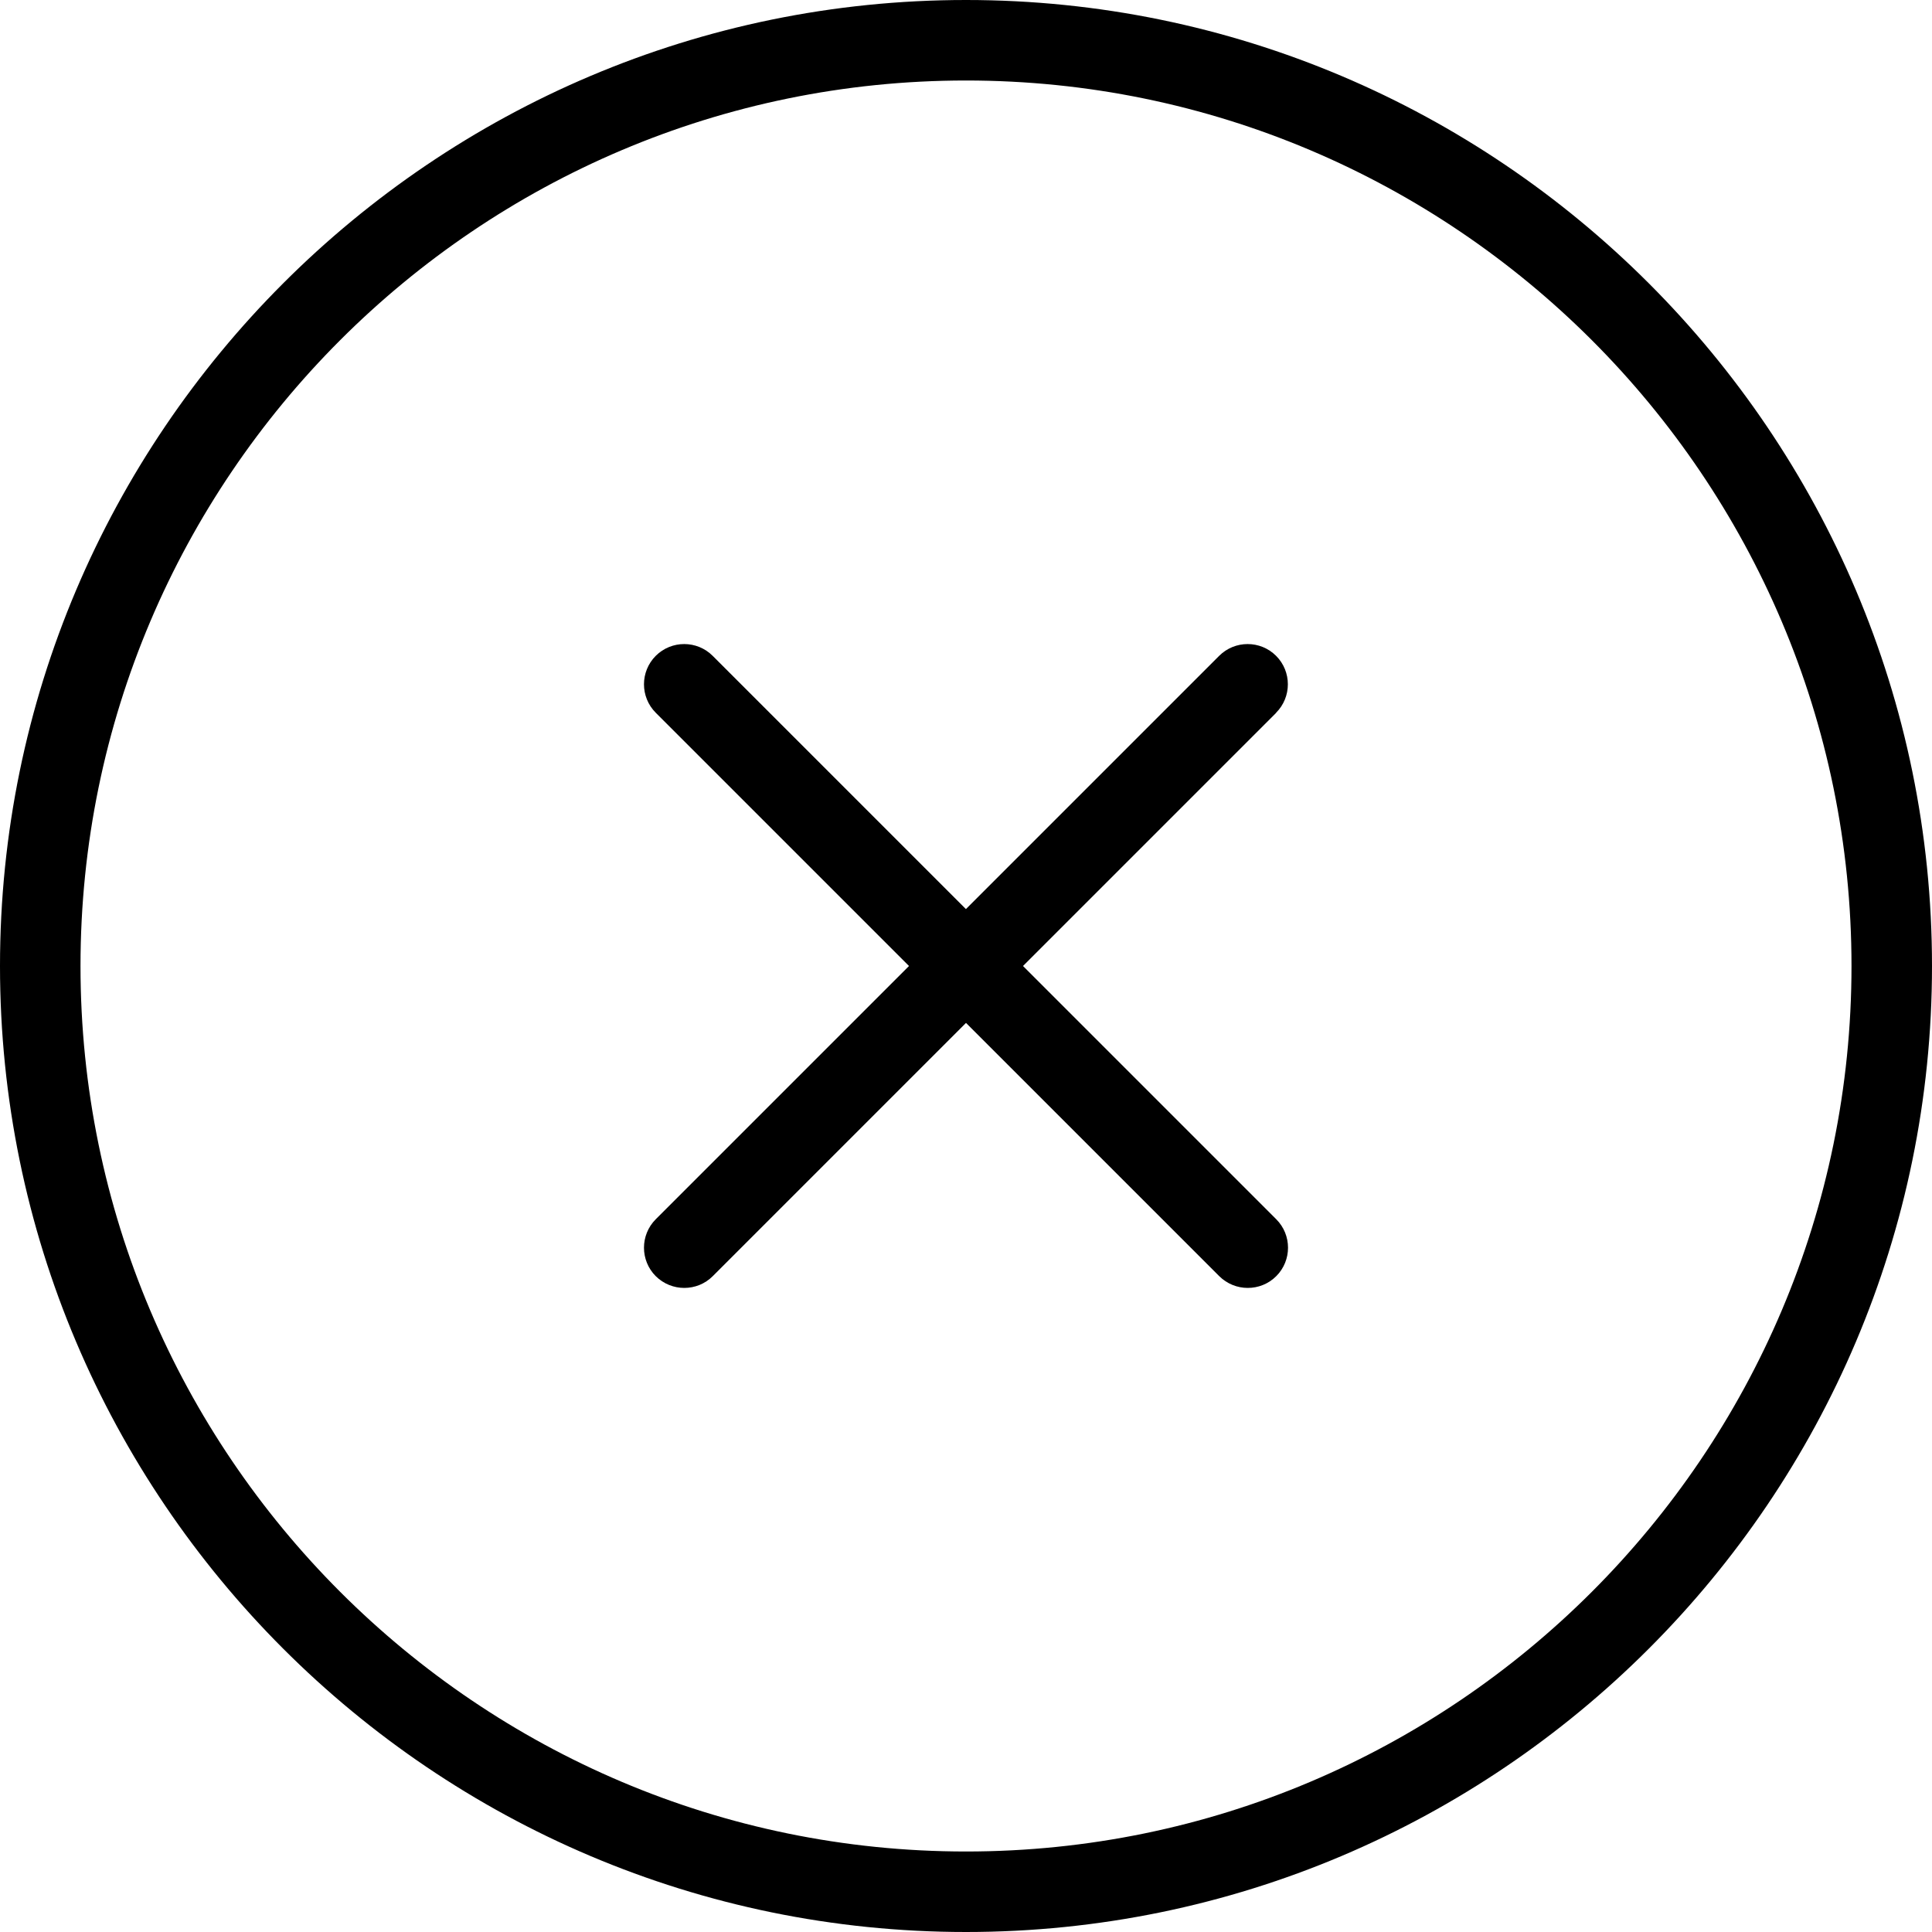
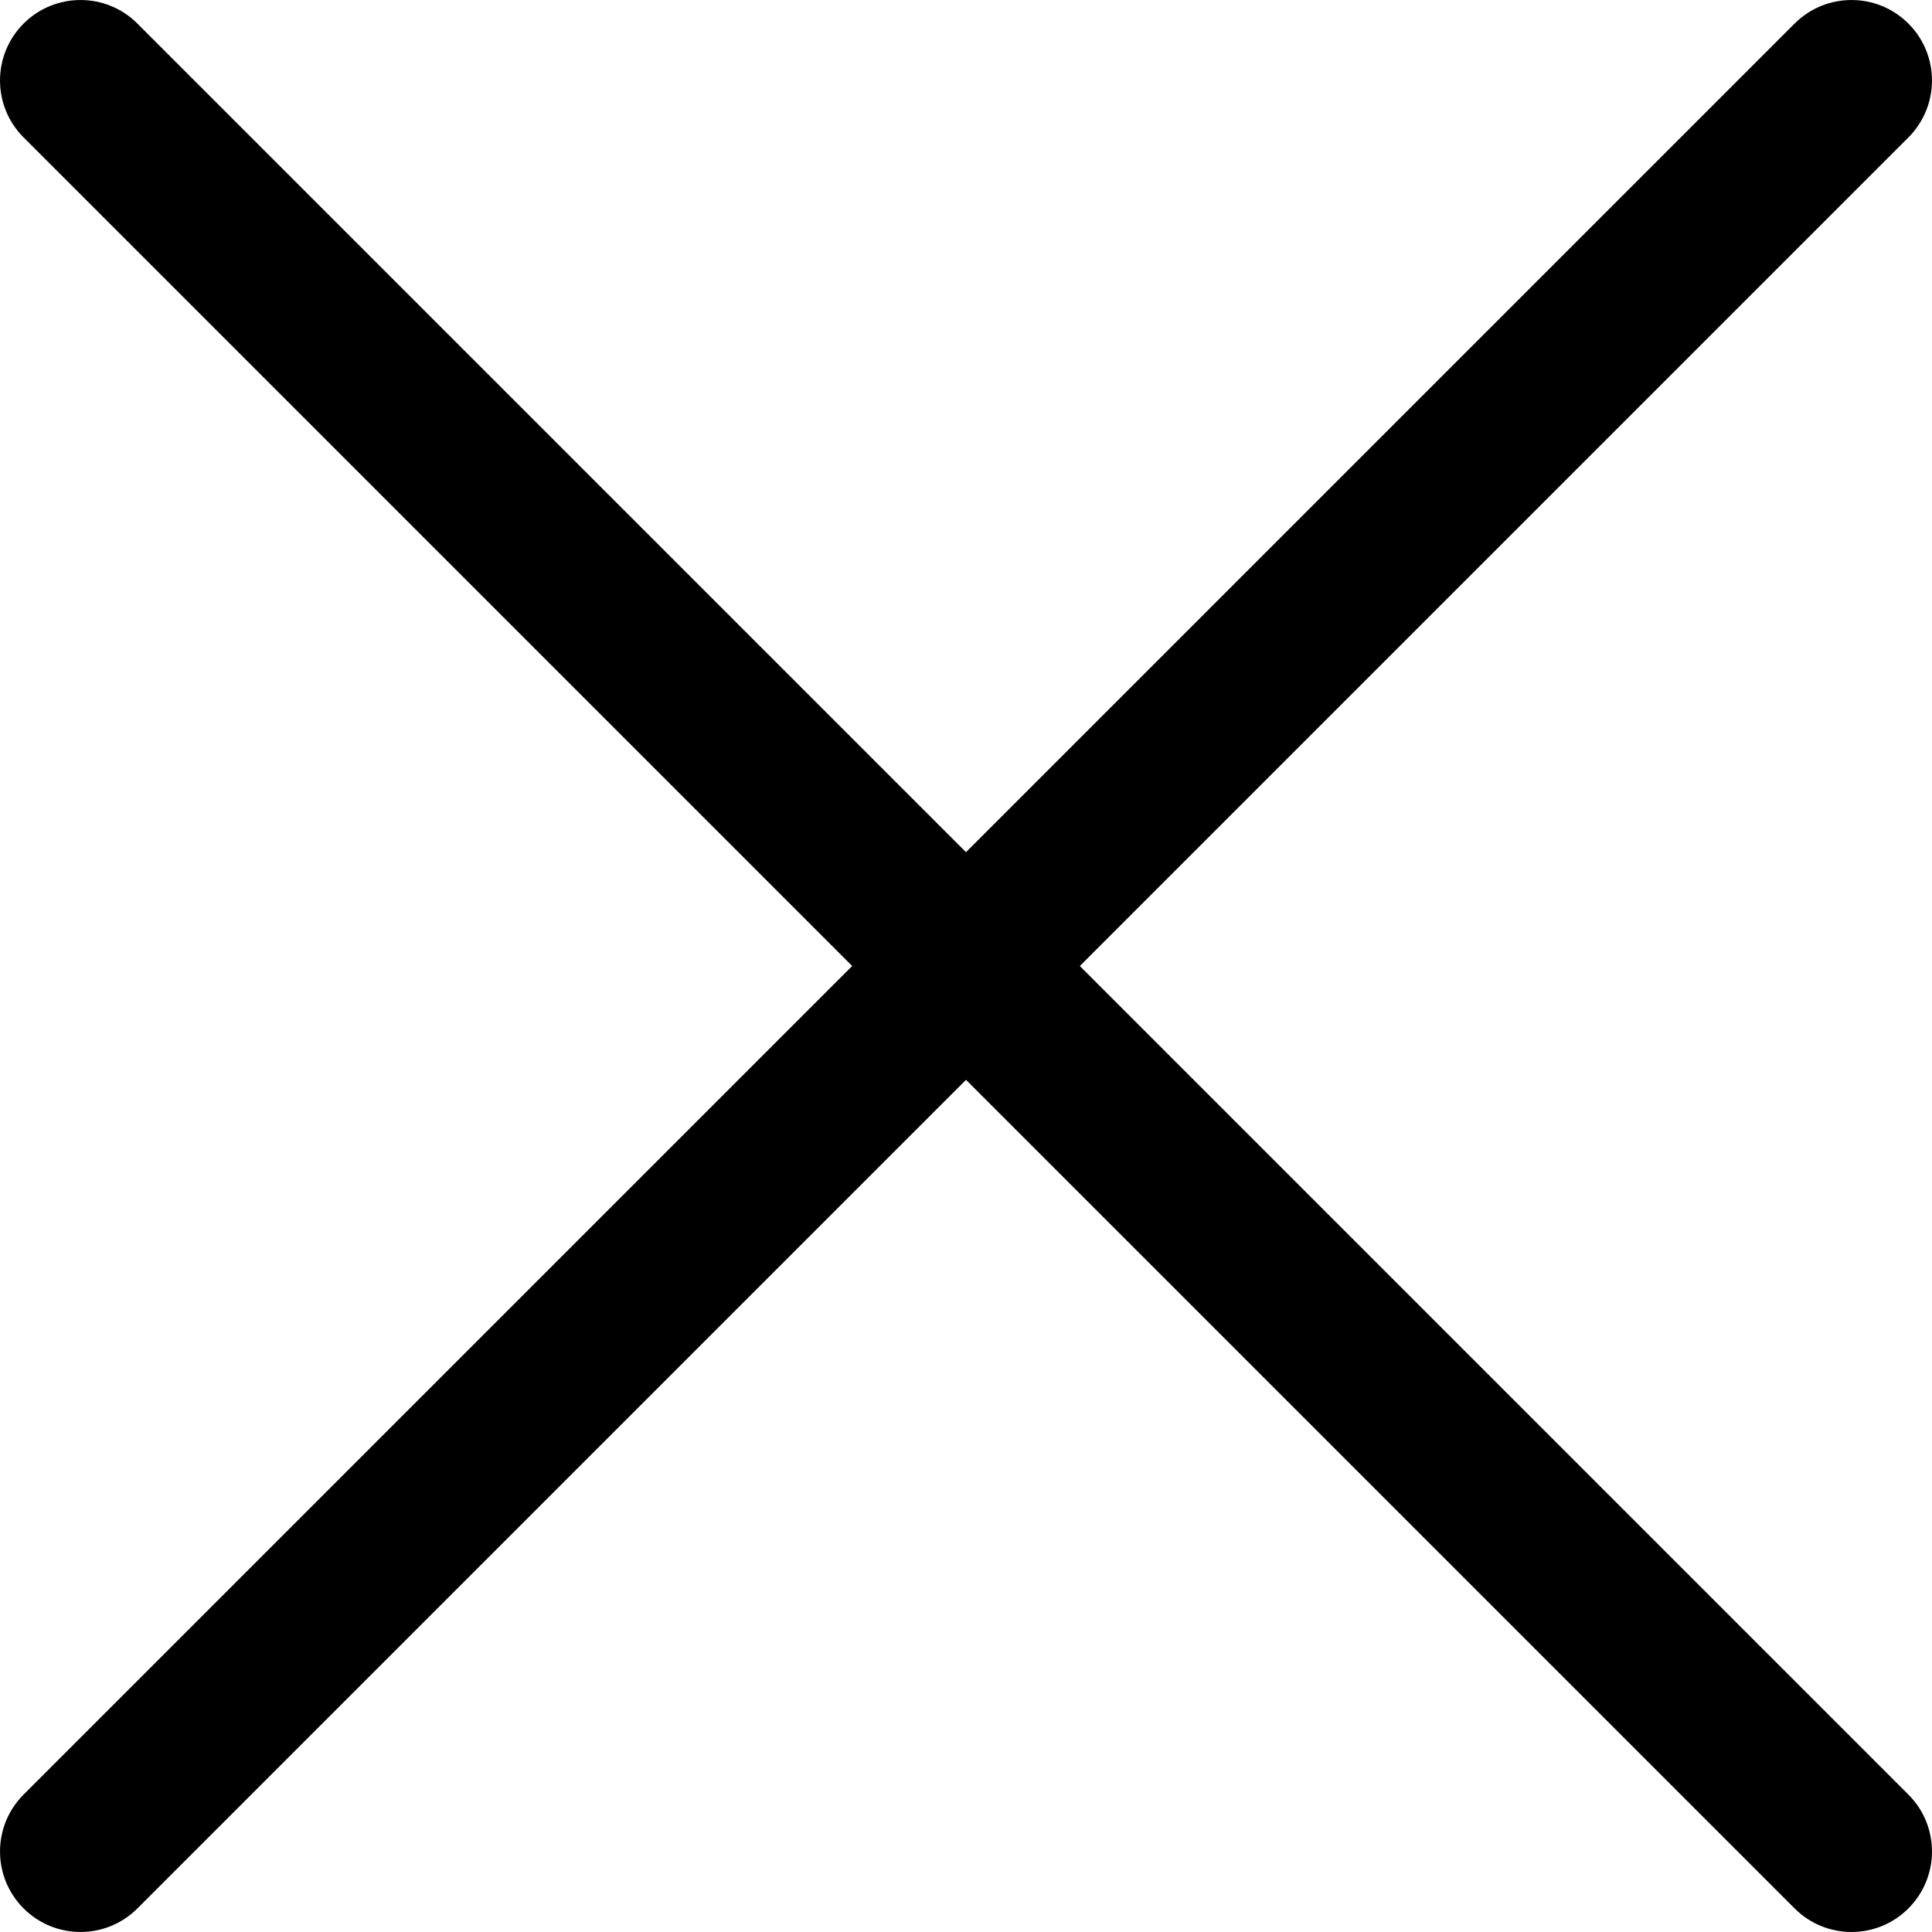
- <svg xmlns="http://www.w3.org/2000/svg" id="Layer_1" data-name="Layer 1" viewBox="0 0 24 24" width="512" height="512">
-   <path d="m15.854,8.854l-3.146,3.146,3.146,3.146c.195.195.195.512,0,.707-.098.098-.226.146-.354.146s-.256-.049-.354-.146l-3.146-3.146-3.146,3.146c-.098.098-.226.146-.354.146s-.256-.049-.354-.146c-.195-.195-.195-.512,0-.707l3.146-3.146-3.146-3.146c-.195-.195-.195-.512,0-.707s.512-.195.707,0l3.146,3.146,3.146-3.146c.195-.195.512-.195.707,0s.195.512,0,.707Zm8.146,3.146c0,6.617-5.383,12-12,12S0,18.617,0,12,5.383,0,12,0s12,5.383,12,12Zm-1,0c0-6.065-4.935-11-11-11S1,5.935,1,12s4.935,11,11,11,11-4.935,11-11Z" />
+ <svg xmlns="http://www.w3.org/2000/svg" version="1.1" width="512" height="512" x="0" y="0" viewBox="0 0 24 24" style="enable-background:new 0 0 512 512" xml:space="preserve" class="">
+   <g>
+     <path d="M23.707.293a1 1 0 0 0-1.414 0L12 10.586 1.707.293a1 1 0 0 0-1.414 0 1 1 0 0 0 0 1.414L10.586 12 .293 22.293a1 1 0 0 0 0 1.414 1 1 0 0 0 1.414 0L12 13.414l10.293 10.293a1 1 0 0 0 1.414 0 1 1 0 0 0 0-1.414L13.414 12 23.707 1.707a1 1 0 0 0 0-1.414Z" fill="#000000" opacity="1" data-original="#000000" />
+   </g>
</svg>
